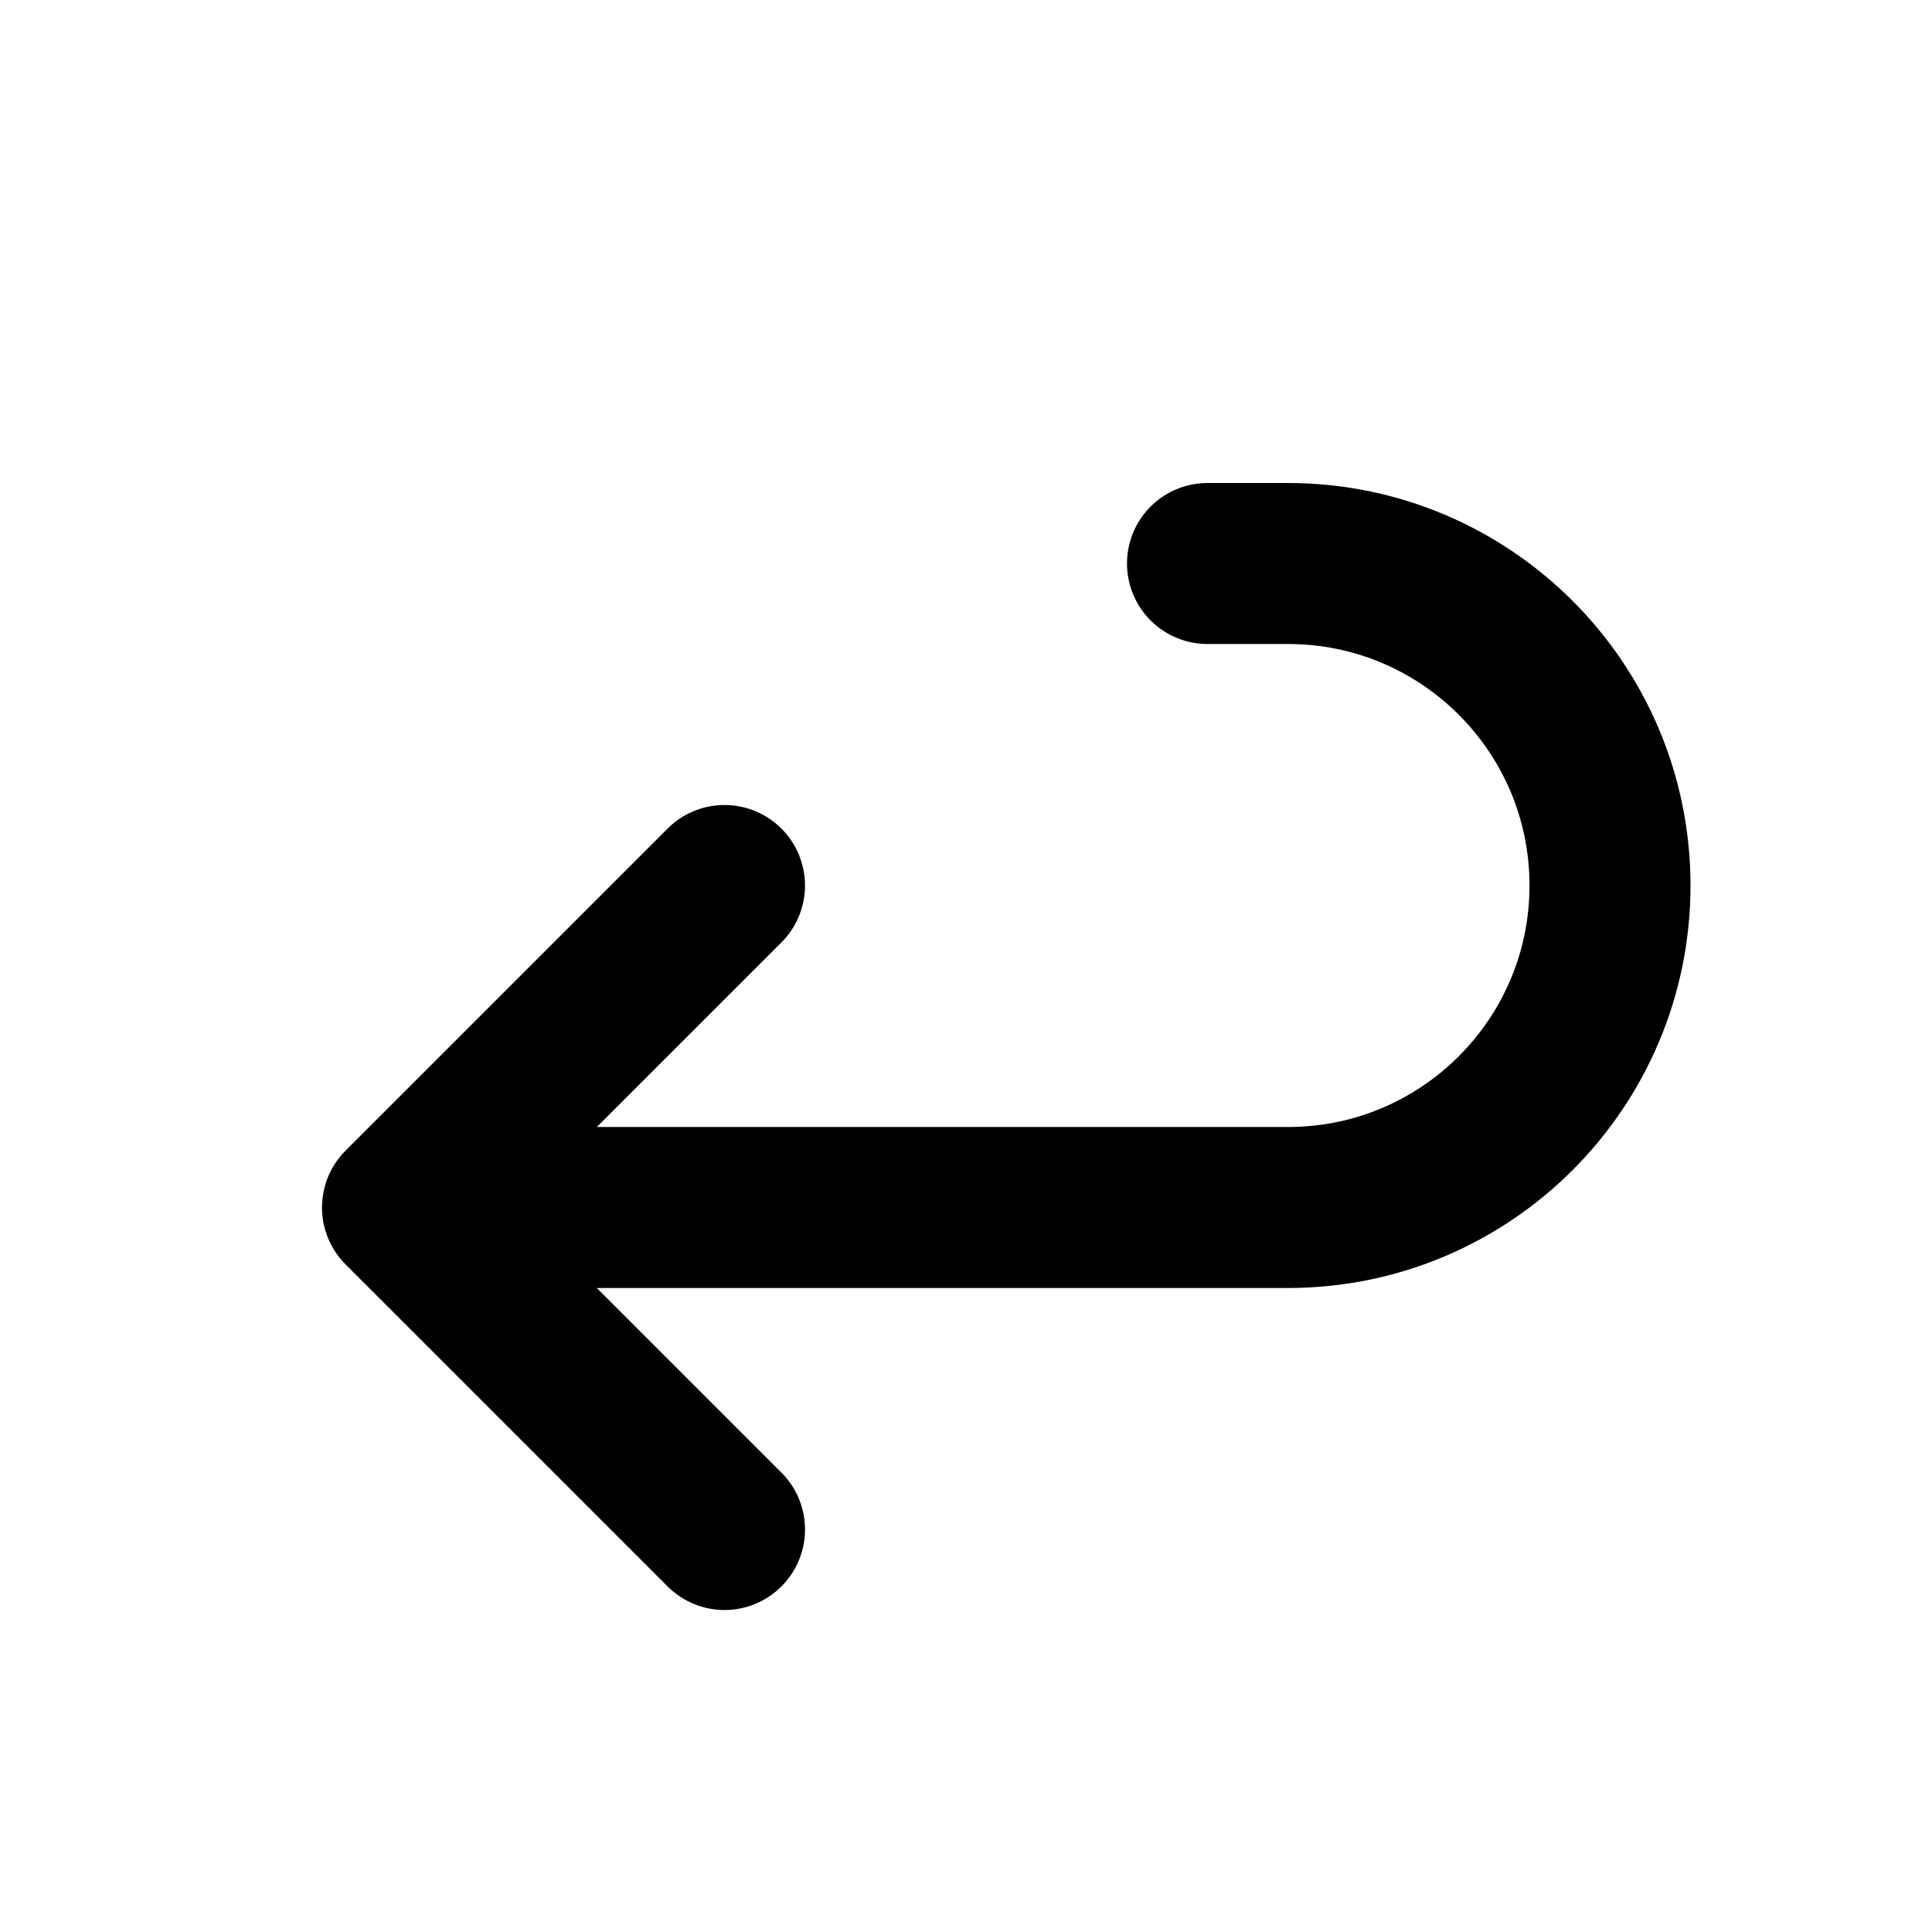
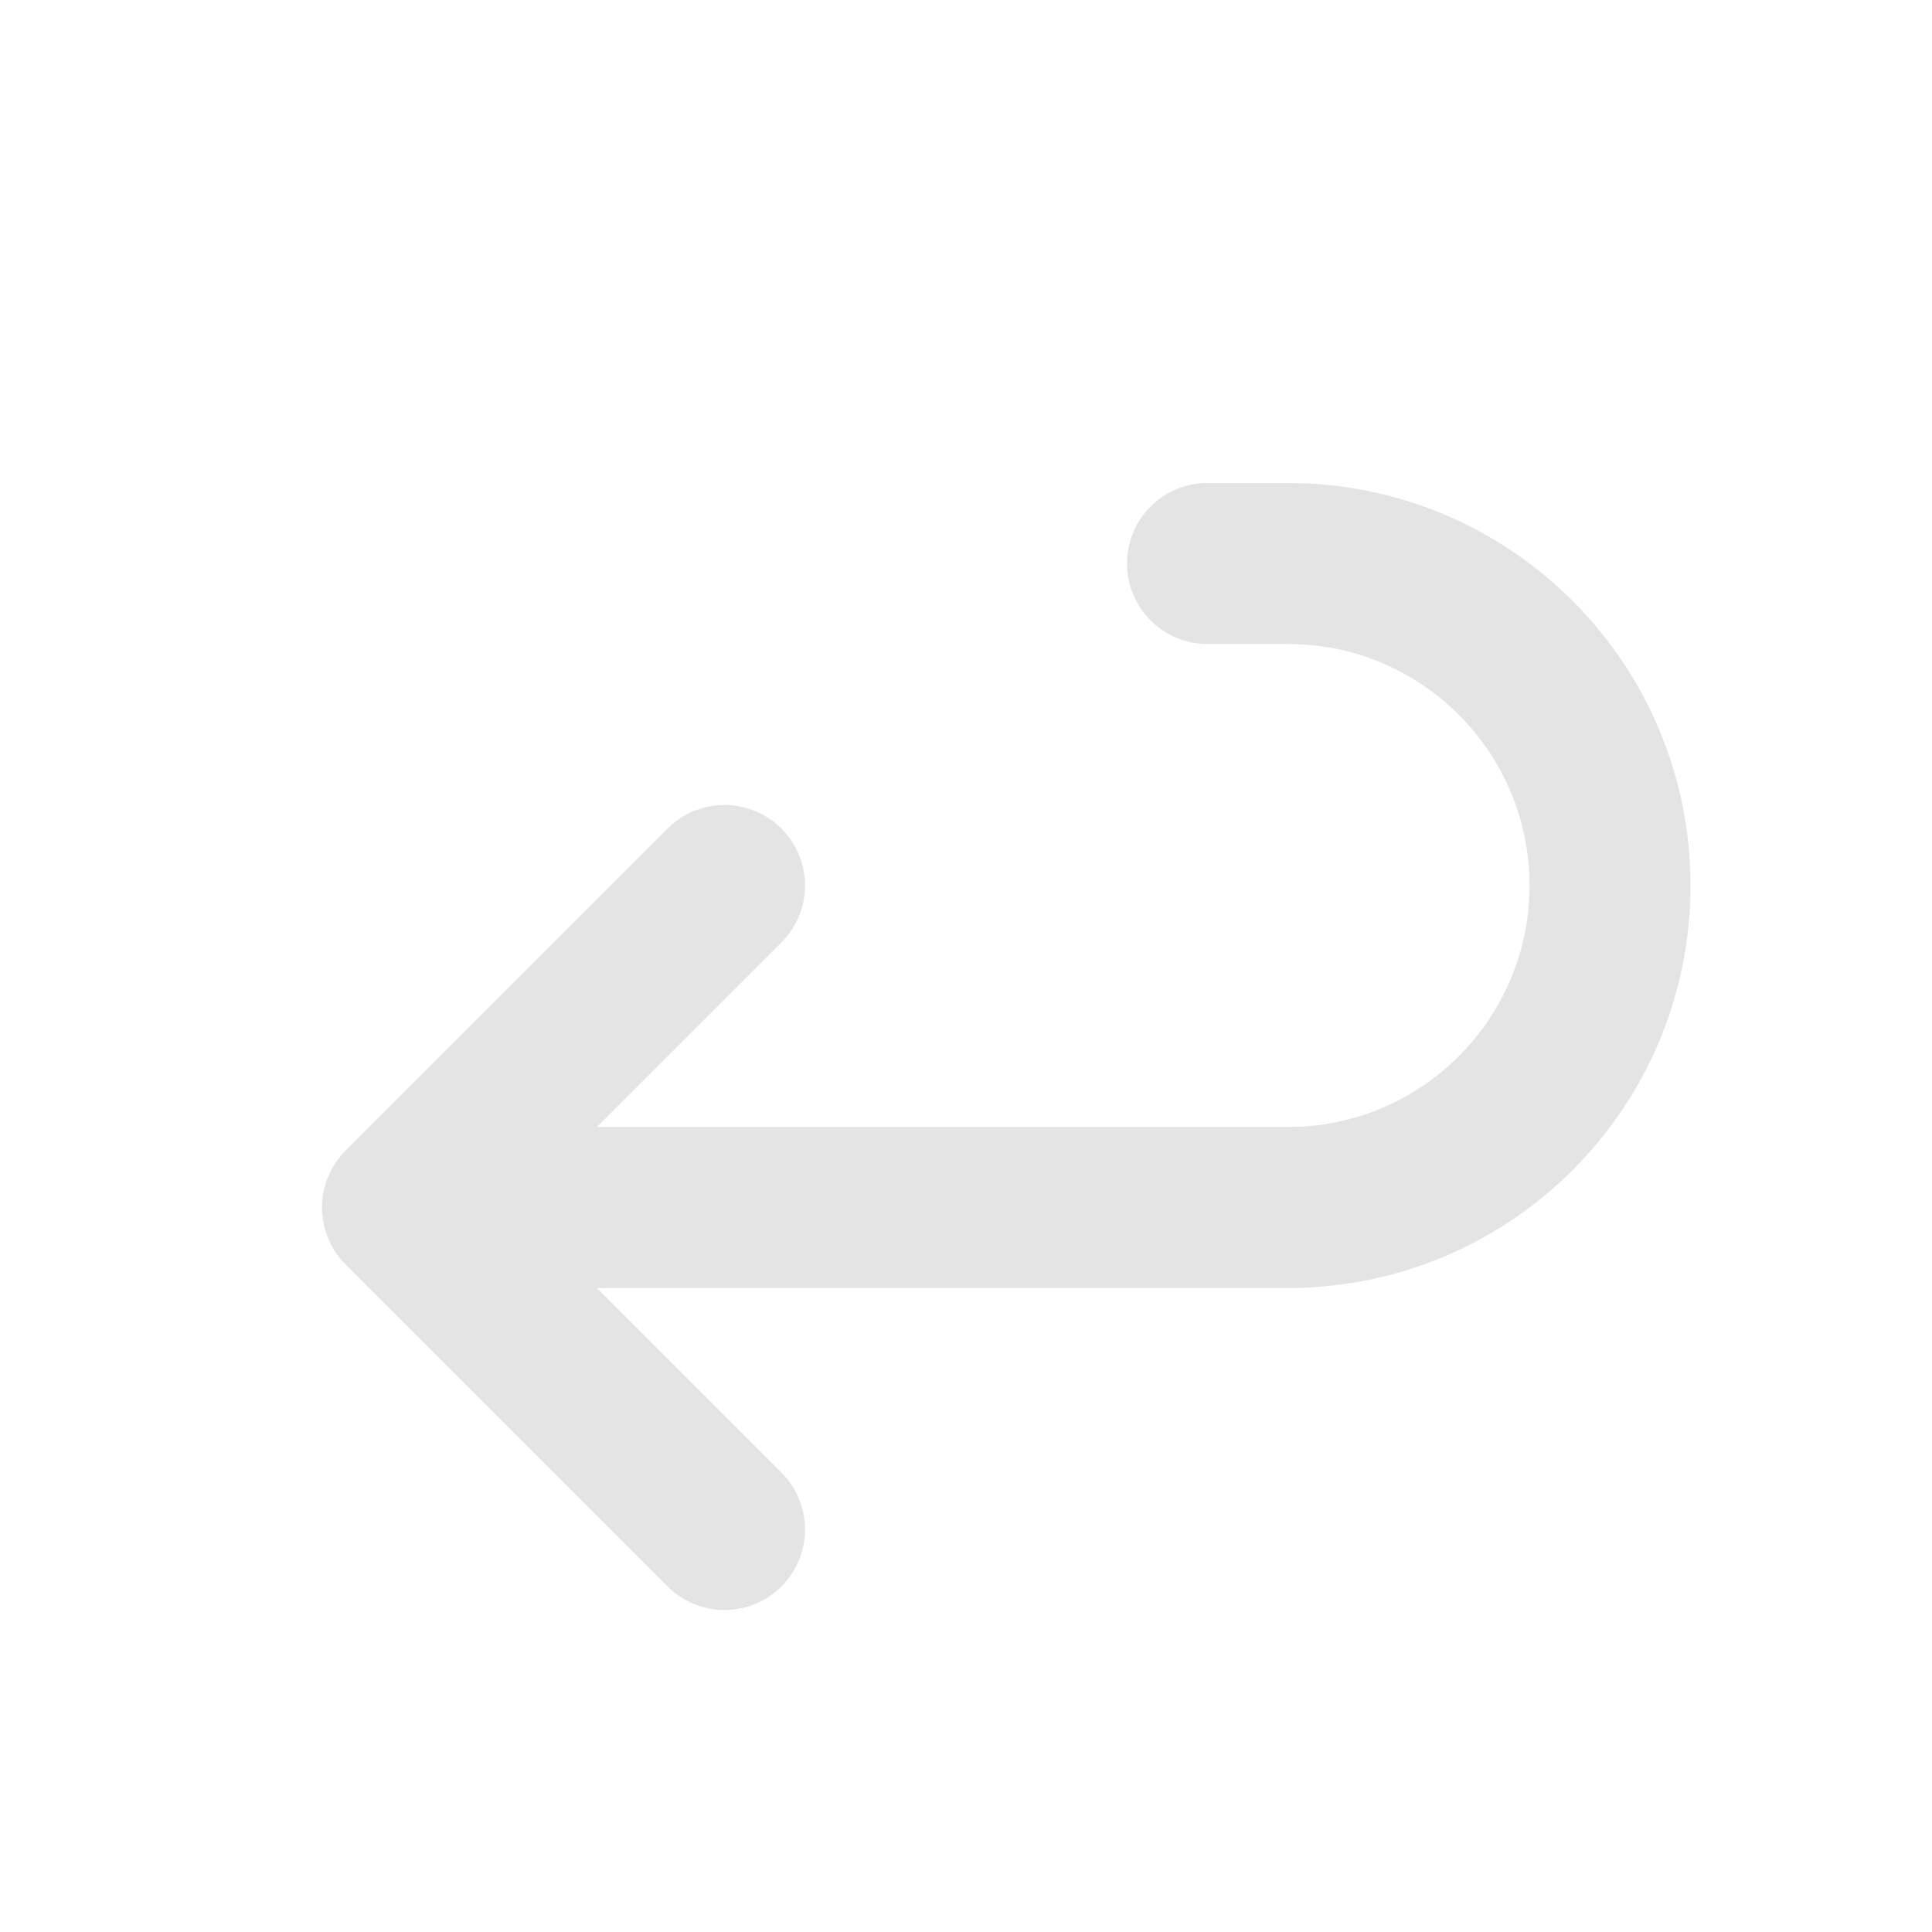
- <svg xmlns="http://www.w3.org/2000/svg" viewBox="0 0 24 24" fill="none" stroke="currentColor" stroke-linecap="round" stroke-linejoin="round" width="24" height="24" stroke-width="2">
+ <svg xmlns="http://www.w3.org/2000/svg" viewBox="0 0 24 24" fill="none" stroke="#e4e4e4ff" stroke-linecap="round" stroke-linejoin="round" width="24" height="24" stroke-width="2">
  <path d="M9 11l-4 4l4 4m-4 -4h11a4 4 0 0 0 0 -8h-1" />
</svg>
